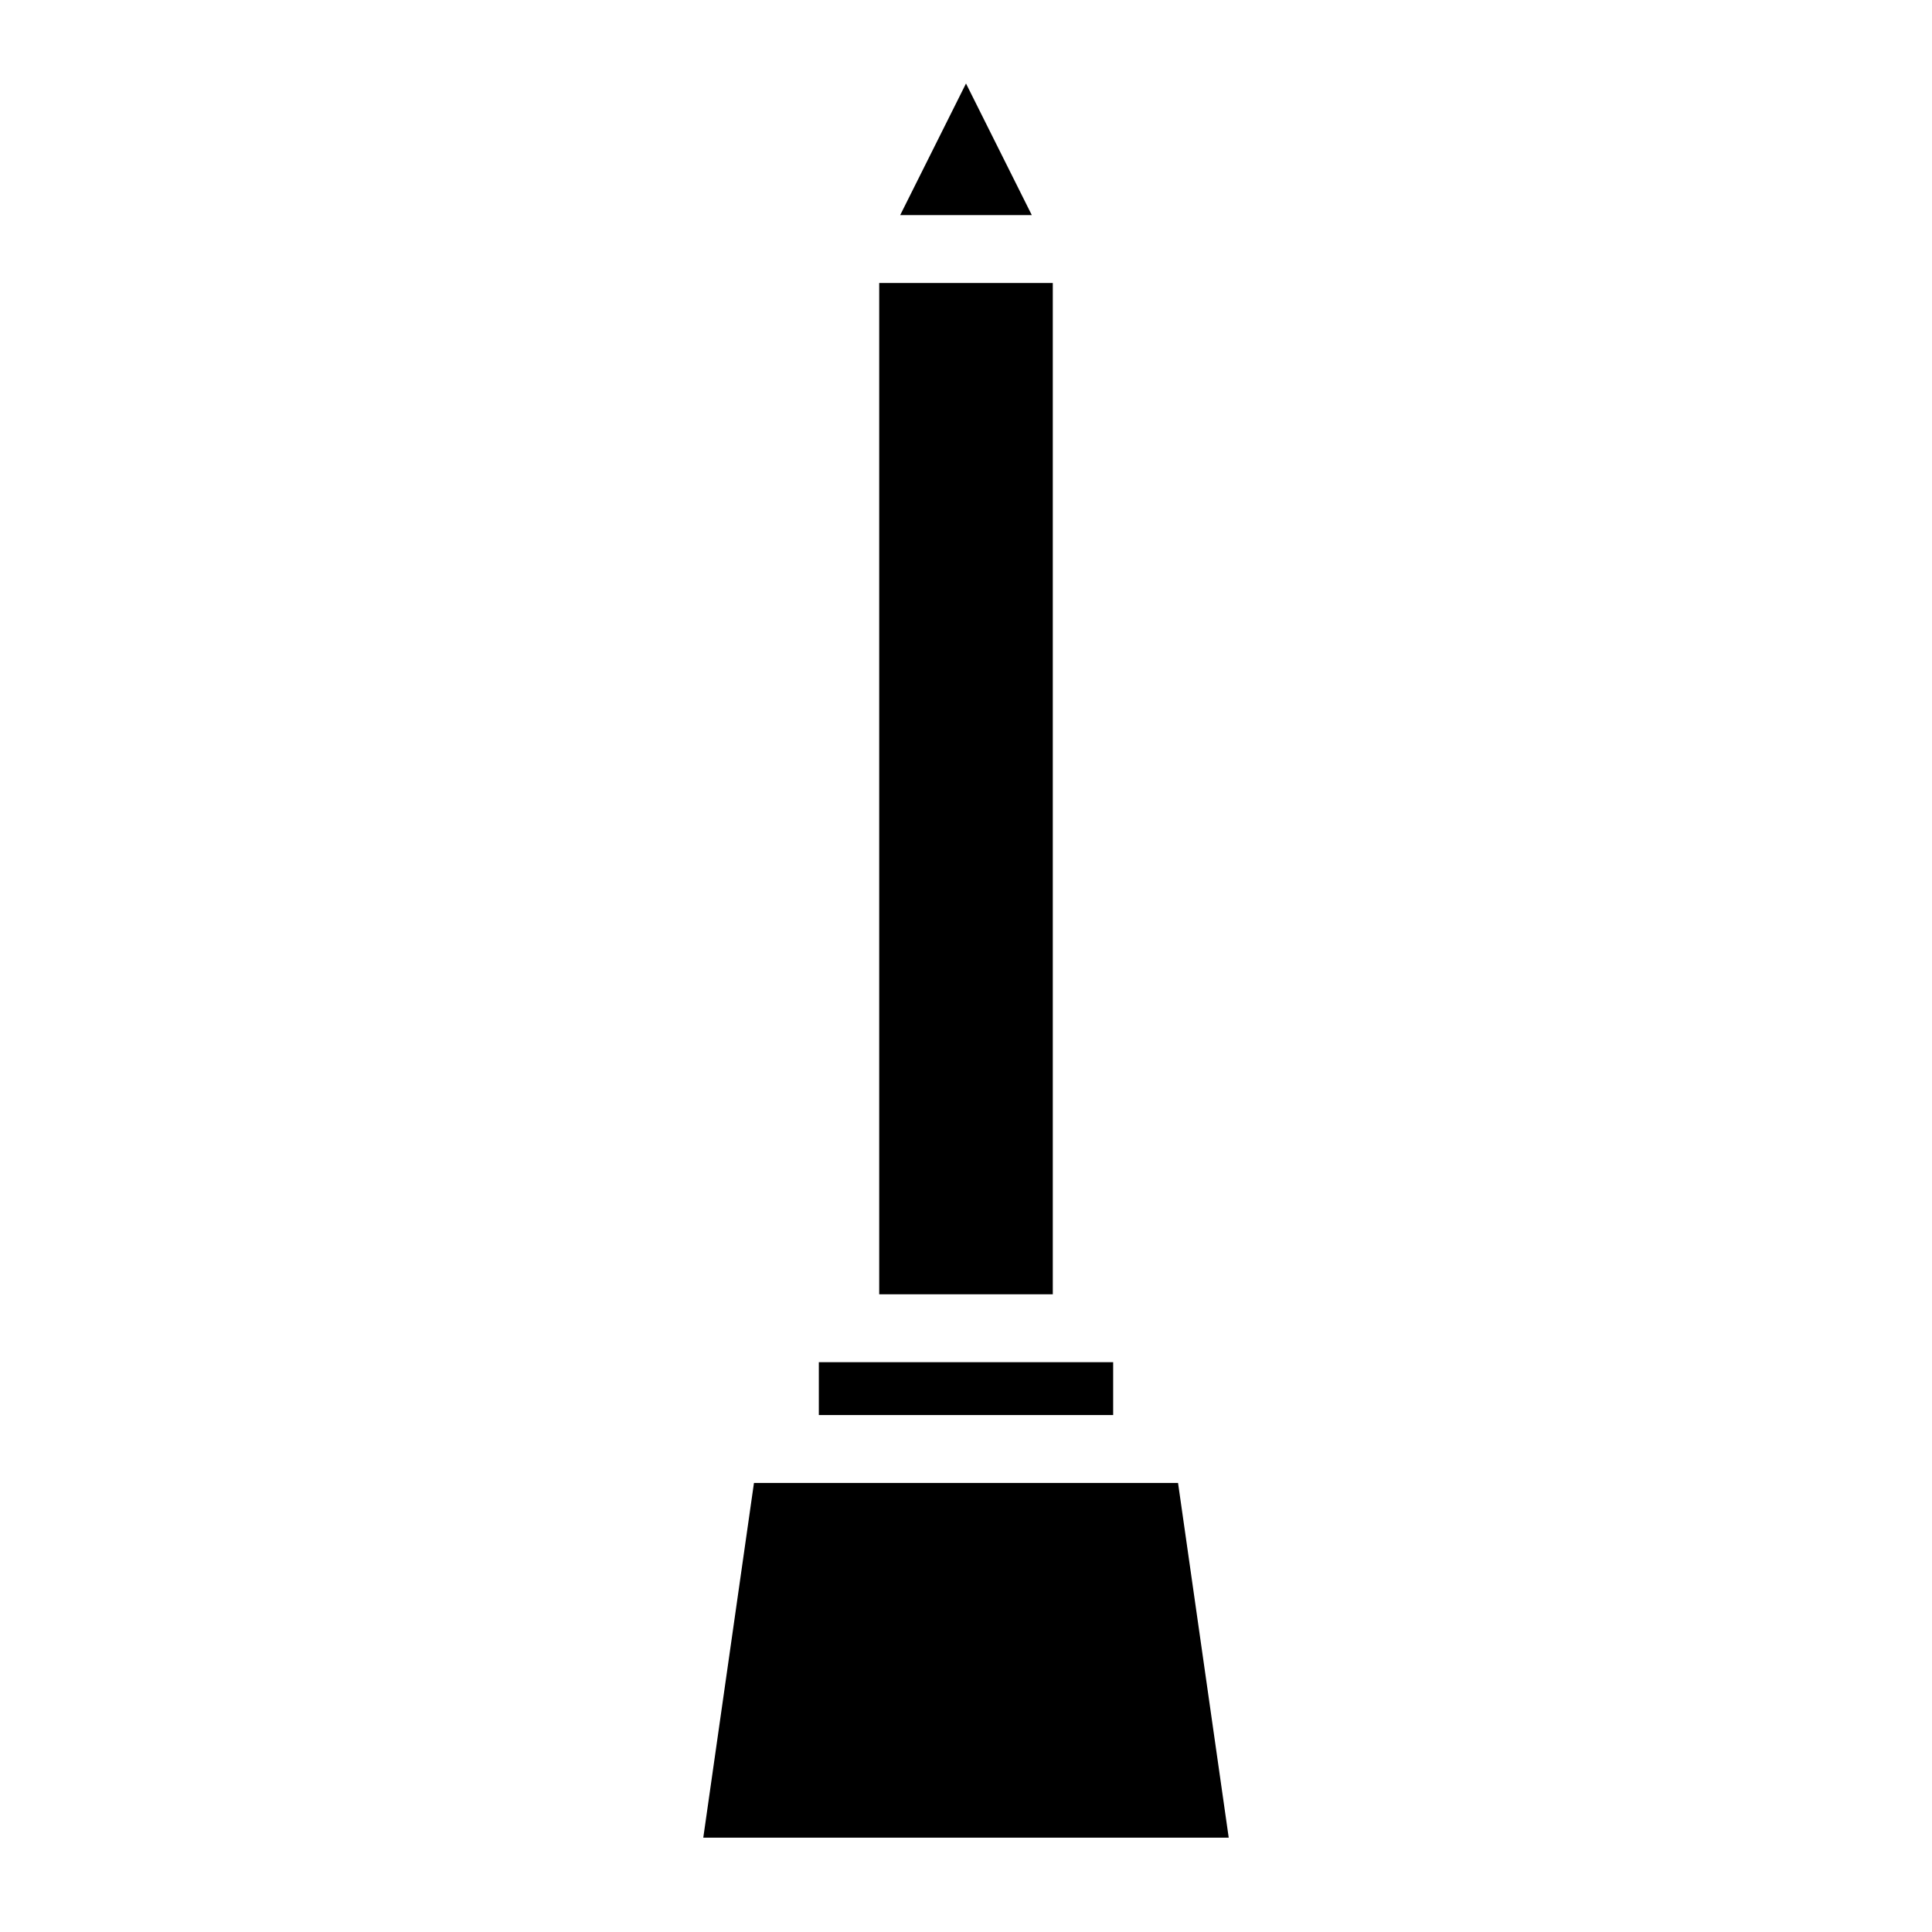
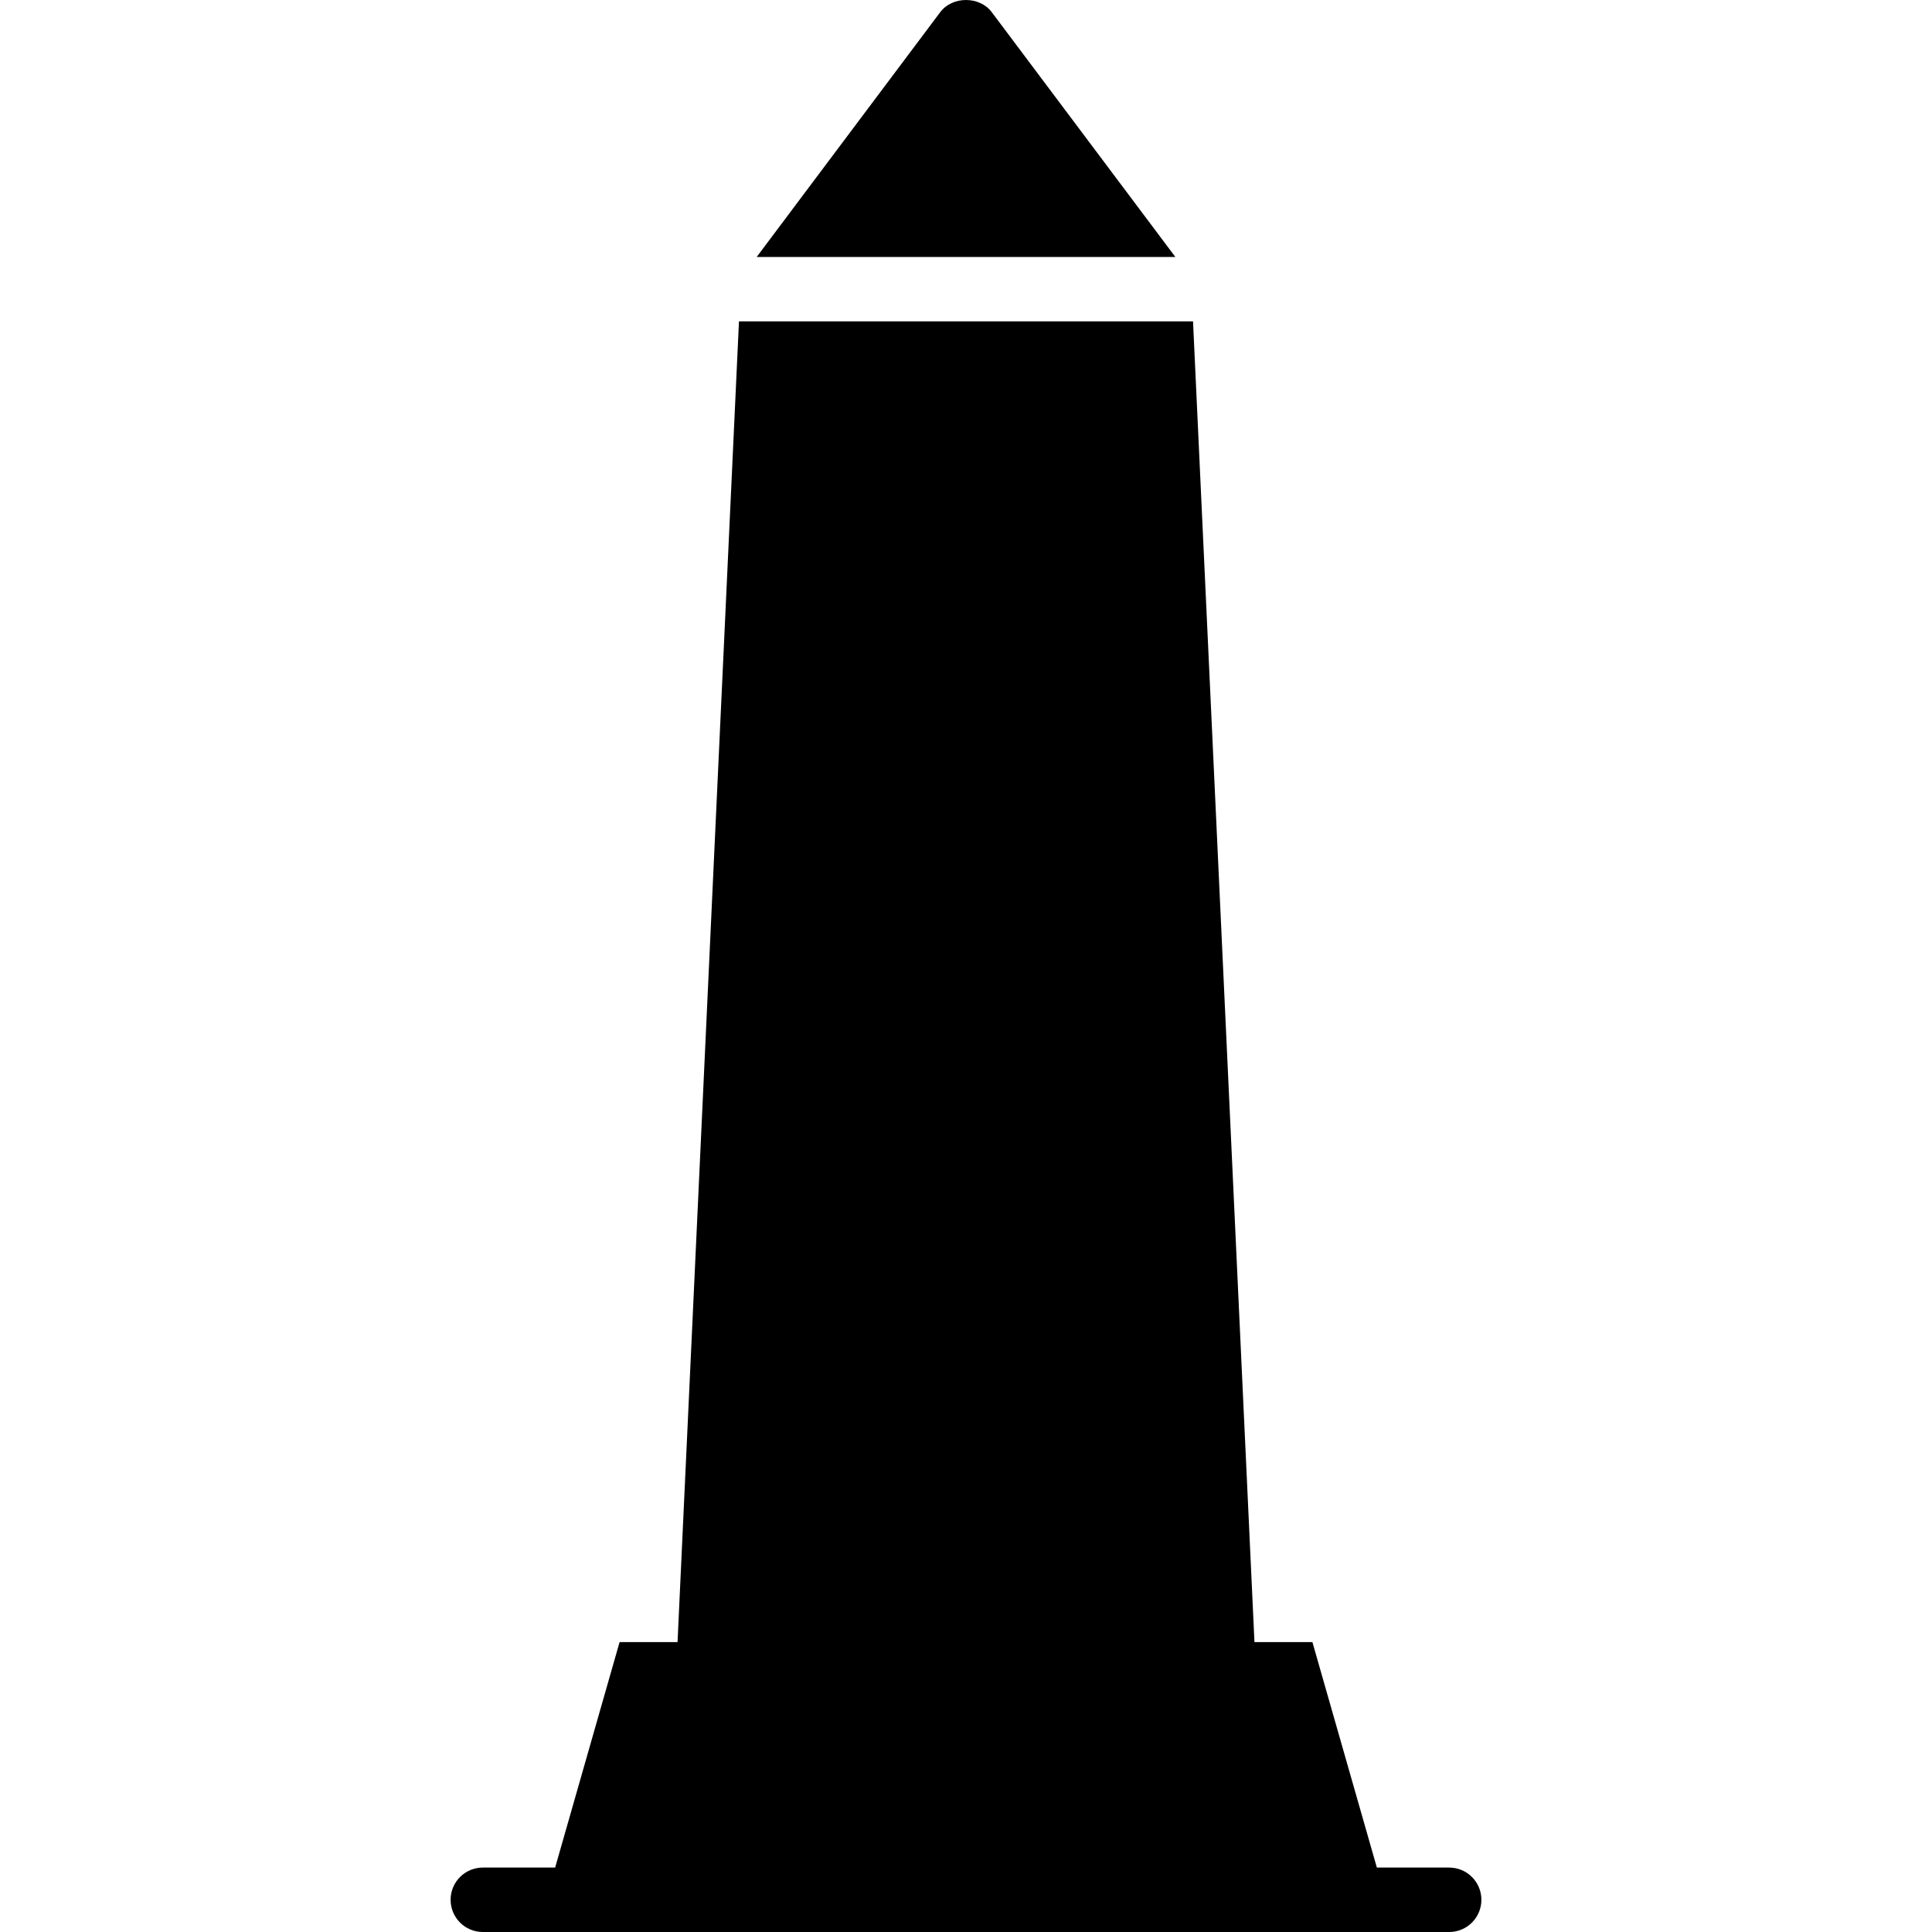
- <svg xmlns="http://www.w3.org/2000/svg" viewBox="0 0 512 512">
-   <path d="M256 22.127L238.562 57h34.875L256 22.127zM233 75v268h46V75h-46zm-16 286v14h78v-14h-78zm-17.193 32l-13.43 94h139.246l-13.428-94H199.807z" />
+ <svg xmlns="http://www.w3.org/2000/svg" version="1.1" viewBox="0 0 511.809 511.809">
+   <path d="M383.904,494.742h-19.157l-17.075-59.733H332.32L316.047,85.142H195.761l-16.273,349.867h-15.351l-17.075,59.733h-19.157     c-4.719,0-8.533,3.814-8.533,8.533c0,4.719,3.814,8.533,8.533,8.533h14.285h227.43h14.285c4.719,0,8.533-3.814,8.533-8.533     C392.438,498.557,388.623,494.742,383.904,494.742z" />
+   <path d="M262.729,3.226c-3.217-4.301-10.436-4.301-13.653,0l-48.631,64.853h110.925L262.729,3.226z" />
</svg>
